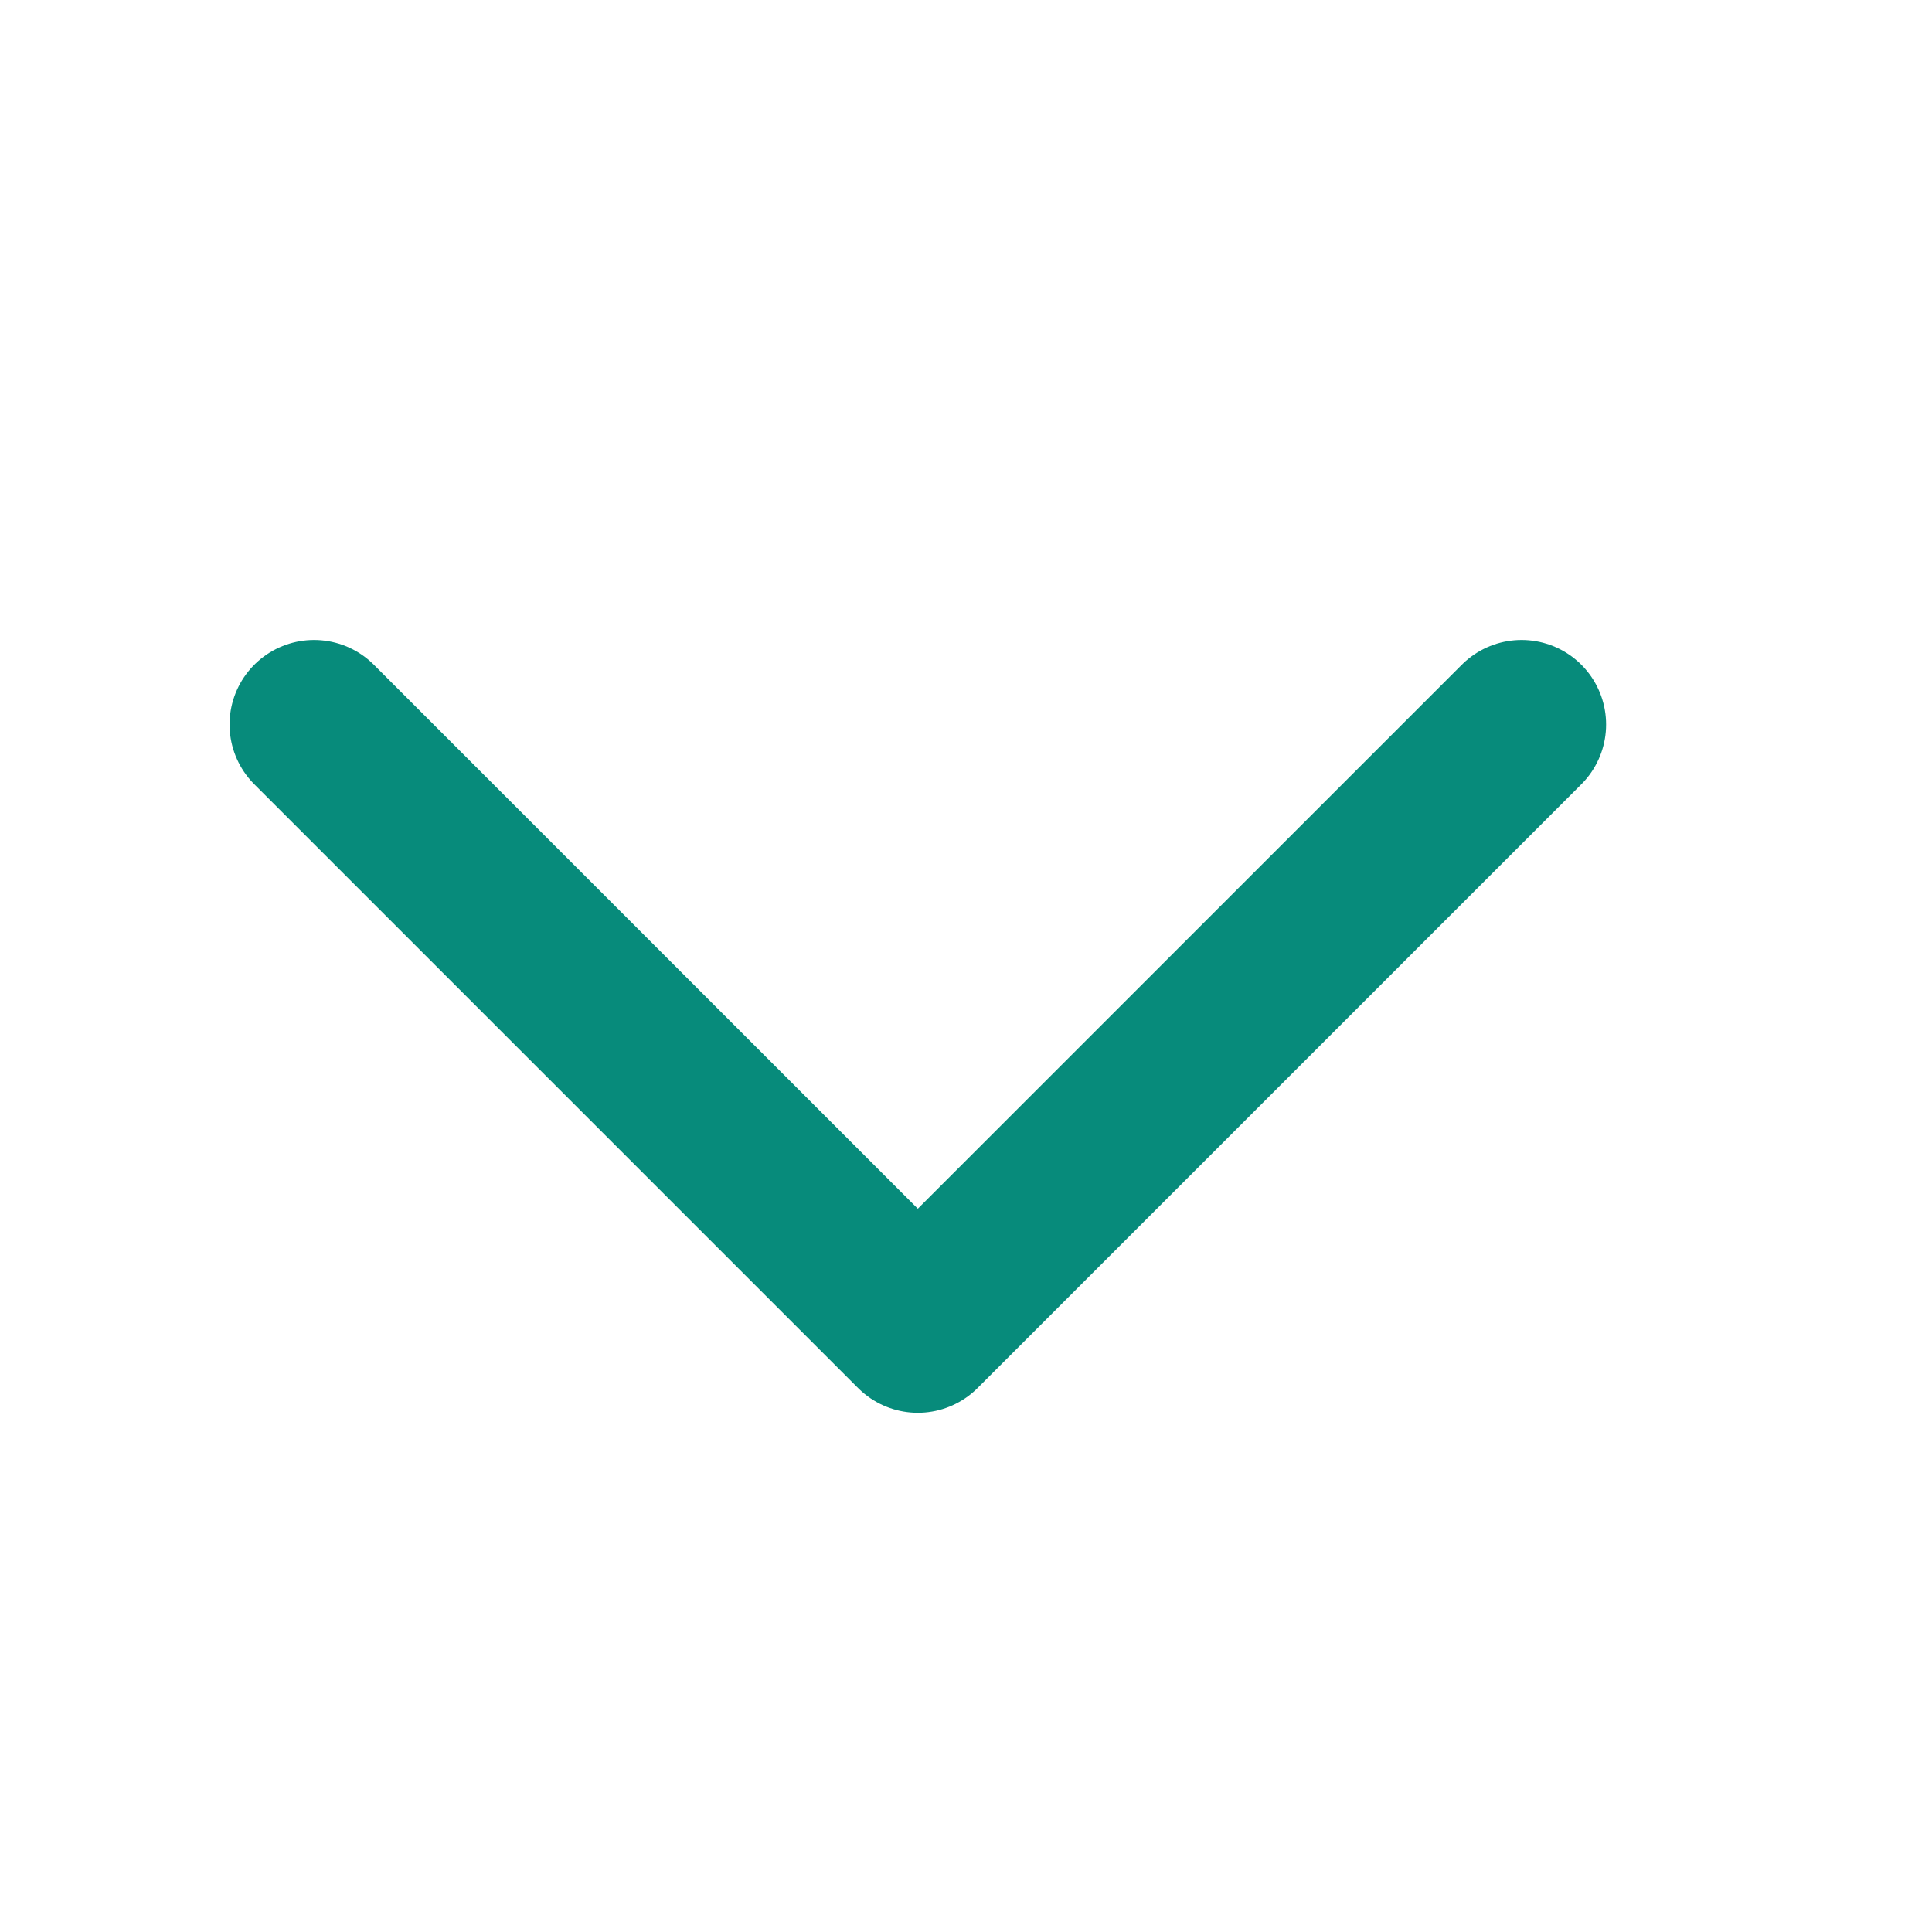
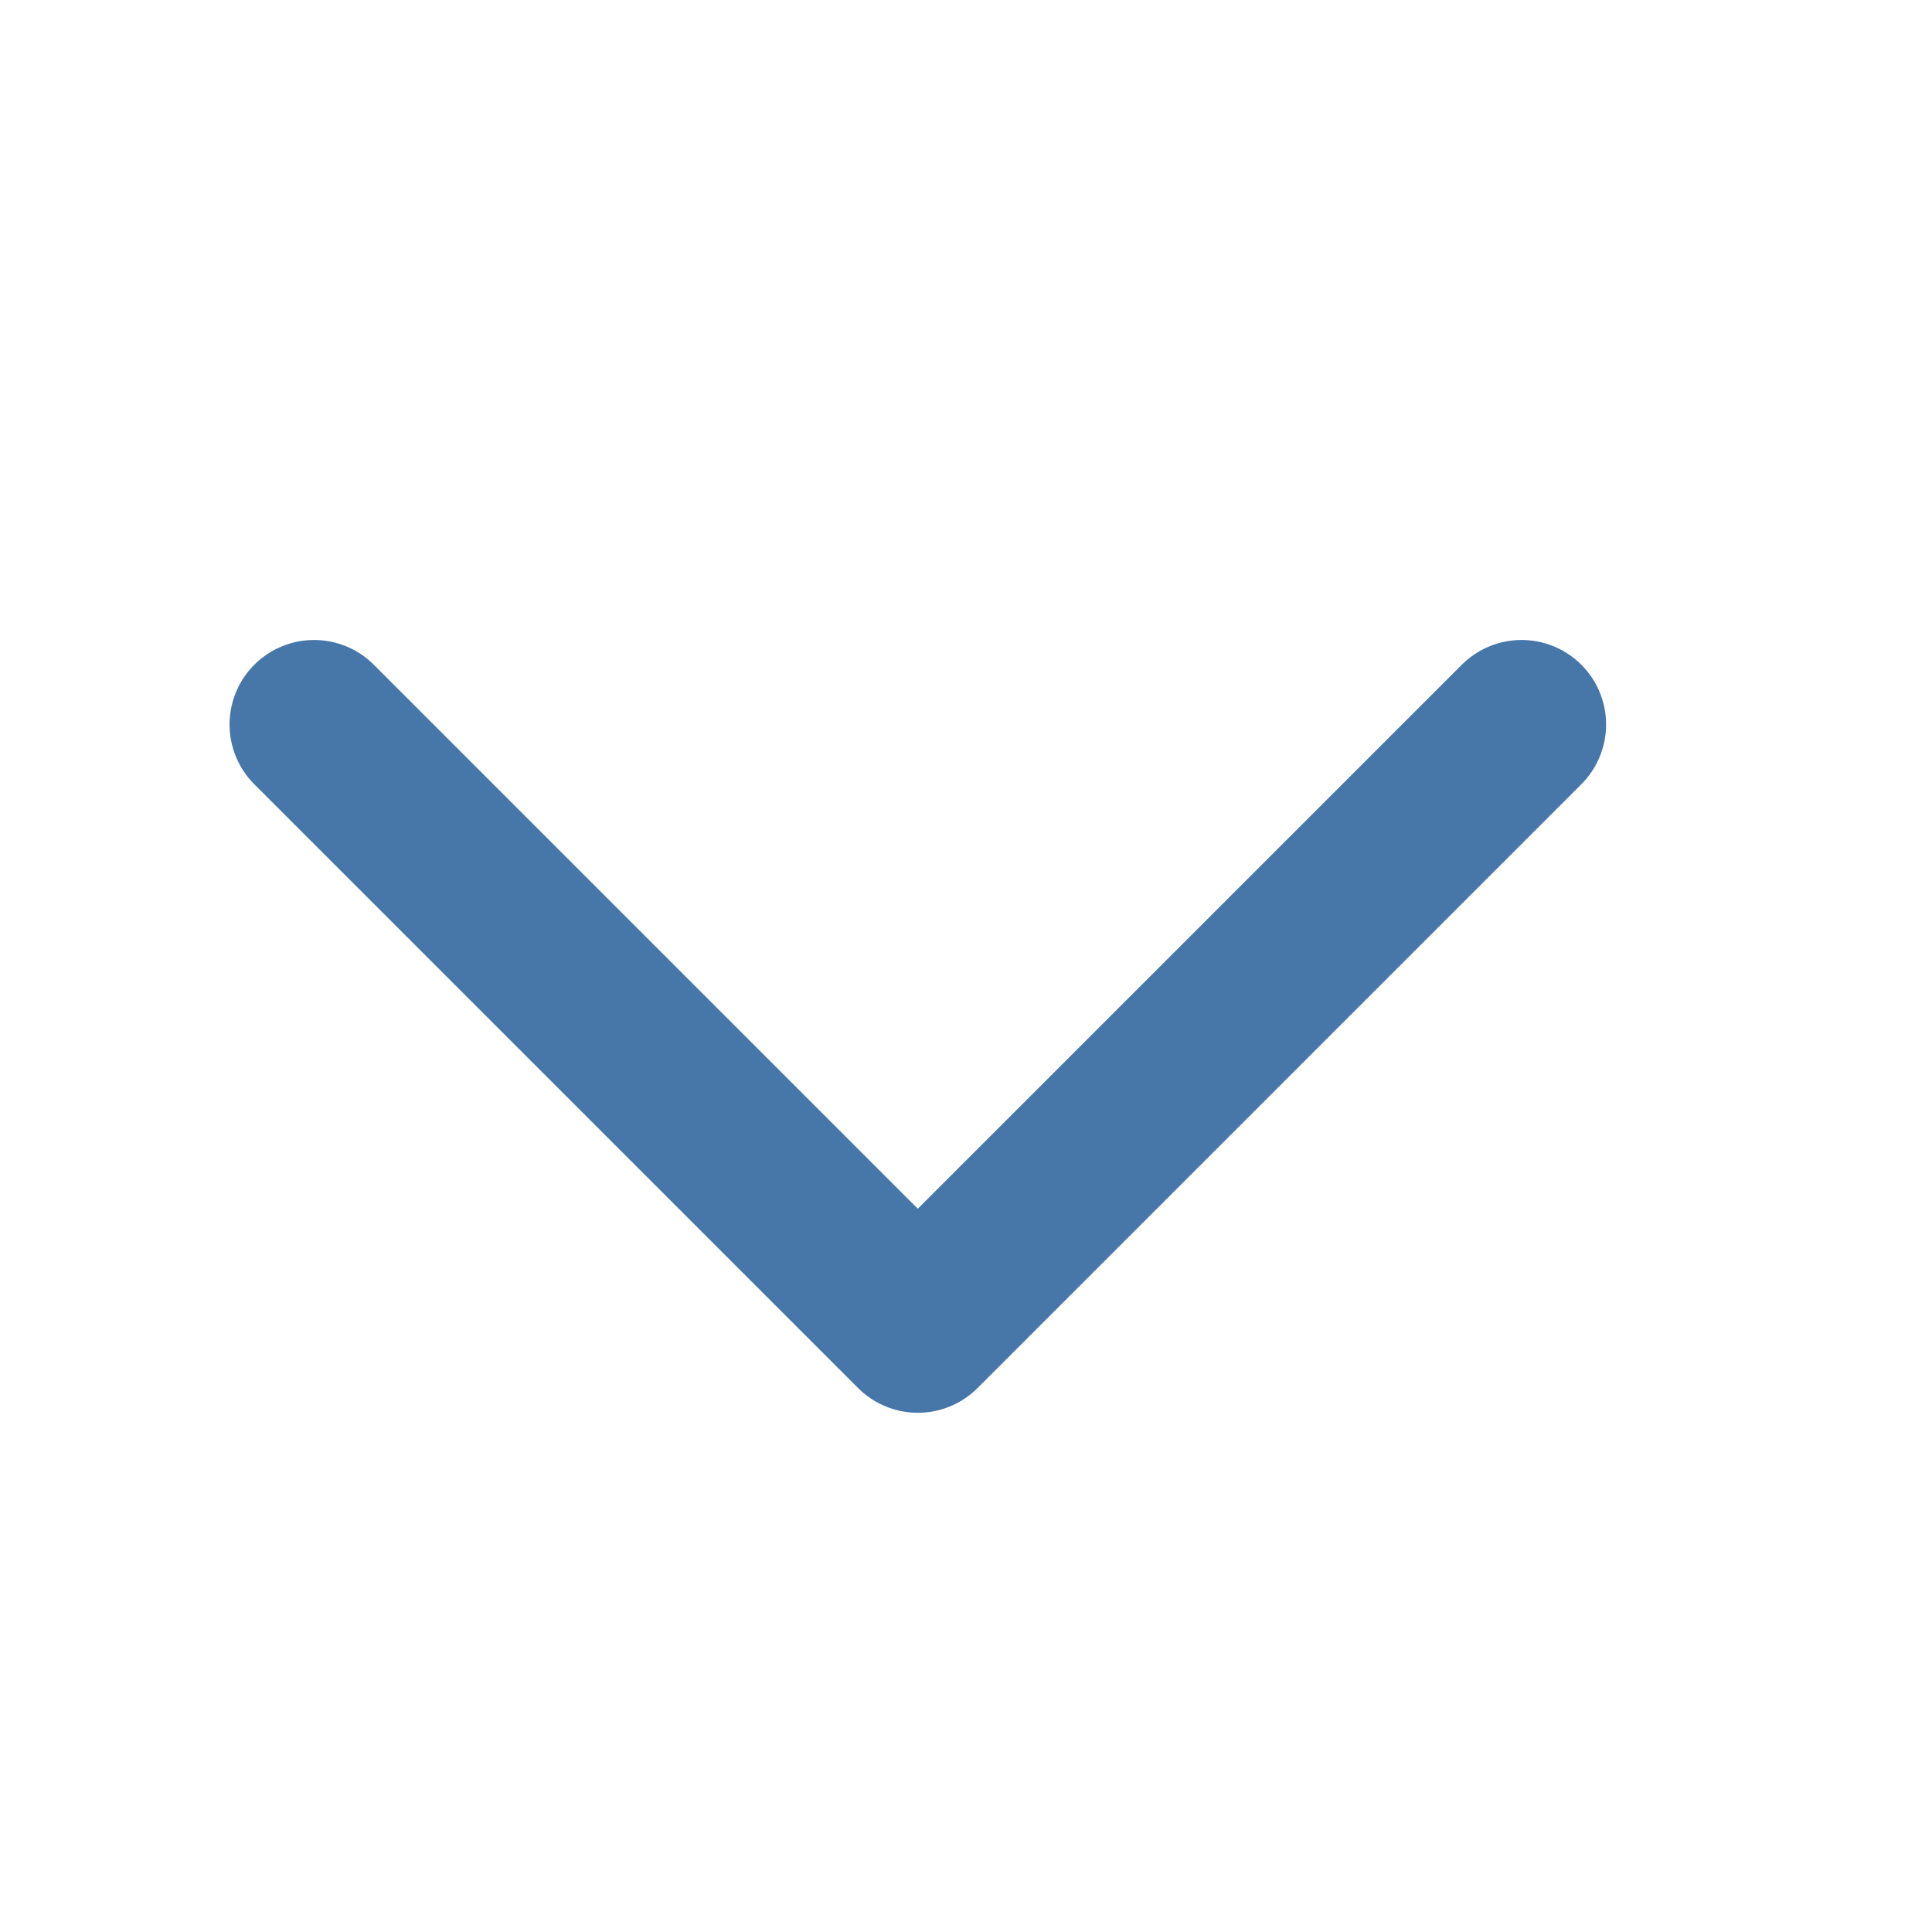
<svg xmlns="http://www.w3.org/2000/svg" width="16" height="16" viewBox="0 0 16 16" fill="none">
  <g id="live area">
-     <path id="Vector 1" d="M2.601 6L7.601 11L12.601 6" stroke="#078B7B" stroke-width="1.4" stroke-linecap="round" stroke-linejoin="round" />
+     <path id="Vector 1" d="M2.601 6L7.601 11L12.601 6" stroke="#4777A9" stroke-width="1.4" stroke-linecap="round" stroke-linejoin="round" />
  </g>
</svg>
